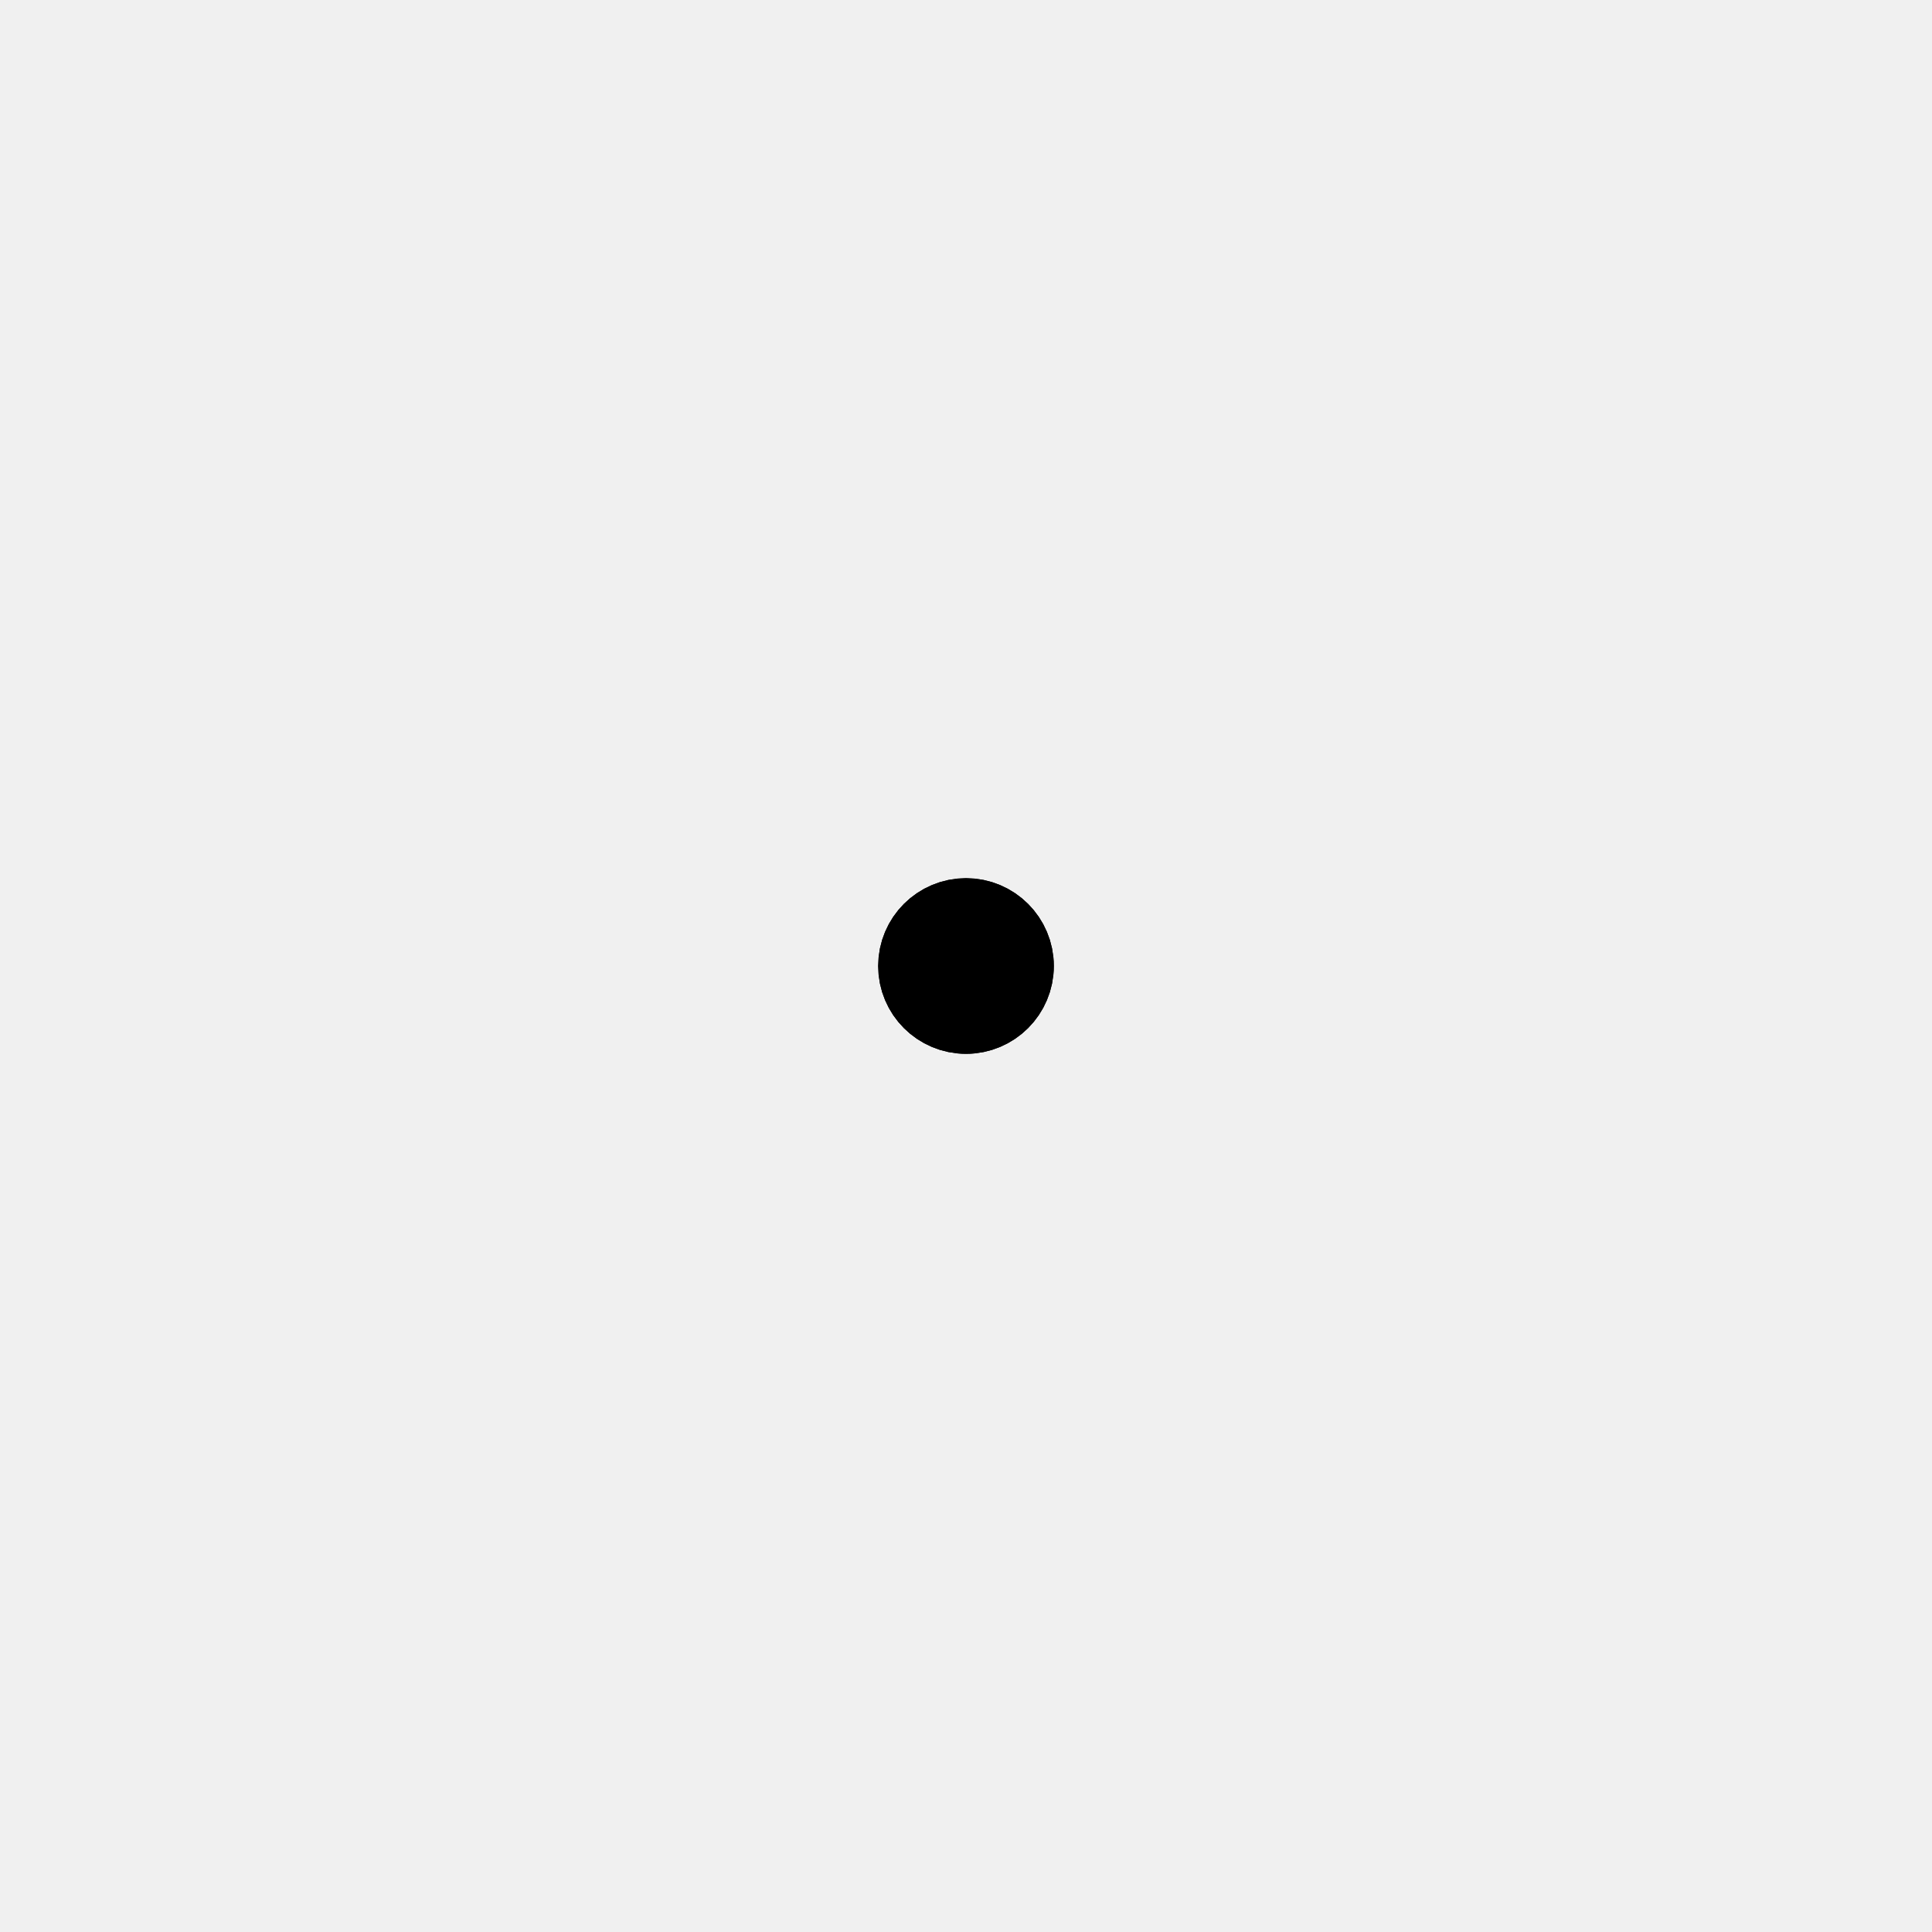
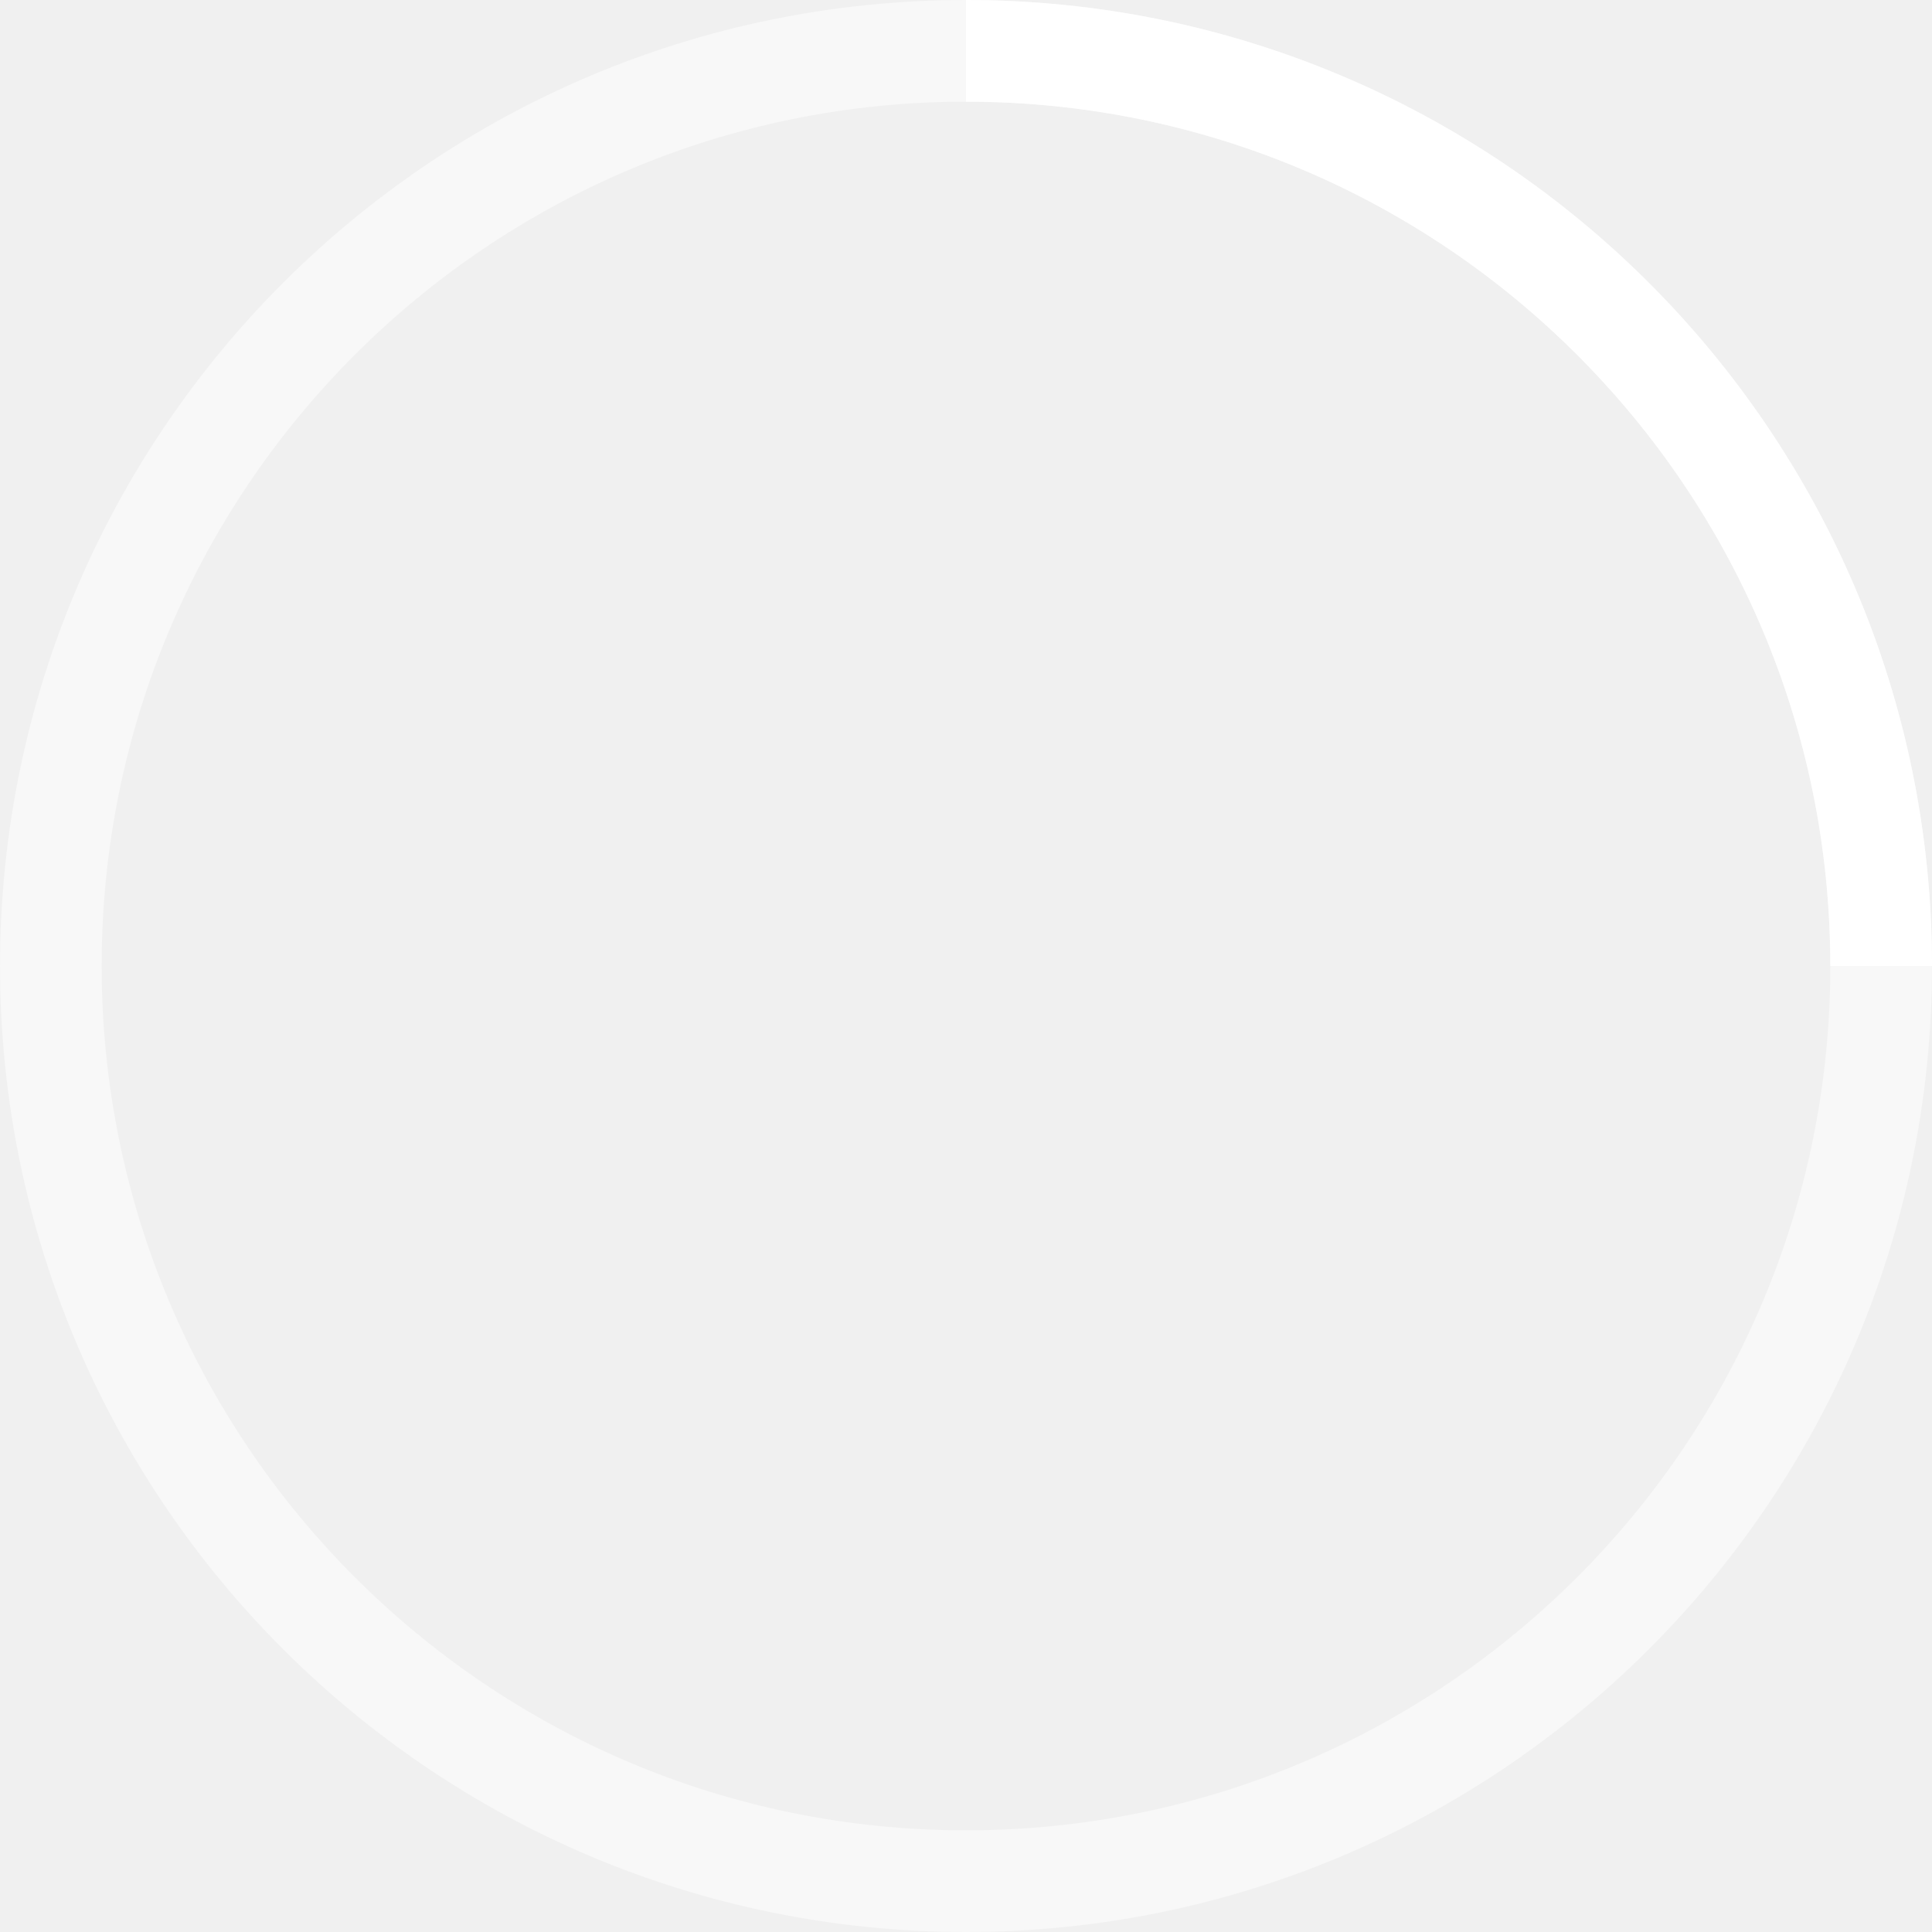
- <svg xmlns="http://www.w3.org/2000/svg" width="44" height="44" viewBox="0 0 44 44" stroke="currentColor">
-   <g fill="none" fill-rule="evenodd" stroke-width="2">
-     <circle cx="22" cy="22" r="1">
-       <animate attributeName="r" begin="0s" dur="1.8s" values="1; 20" calcMode="spline" keyTimes="0; 1" keySplines="0.165, 0.84, 0.44, 1" repeatCount="indefinite" />
-       <animate attributeName="stroke-opacity" begin="0s" dur="1.8s" values="1; 0" calcMode="spline" keyTimes="0; 1" keySplines="0.3, 0.61, 0.355, 1" repeatCount="indefinite" />
-     </circle>
-     <circle cx="22" cy="22" r="1">
-       <animate attributeName="r" begin="-0.9s" dur="1.8s" values="1; 20" calcMode="spline" keyTimes="0; 1" keySplines="0.165, 0.84, 0.44, 1" repeatCount="indefinite" />
-       <animate attributeName="stroke-opacity" begin="-0.9s" dur="1.8s" values="1; 0" calcMode="spline" keyTimes="0; 1" keySplines="0.3, 0.61, 0.355, 1" repeatCount="indefinite" />
-     </circle>
+ <svg xmlns="http://www.w3.org/2000/svg" width="38" height="38" viewBox="0 0 38 38" stroke="#fff">
+   <g fill="none" fill-rule="evenodd">
+     <g transform="translate(1 1)" stroke-width="2">
+       <circle stroke-opacity=".5" cx="18" cy="18" r="18" />
+       <path d="M36 18c0-9.94-8.06-18-18-18">
+         <animateTransform attributeName="transform" type="rotate" from="0 18 18" to="360 18 18" dur="1s" repeatCount="indefinite" />
+       </path>
+     </g>
  </g>
</svg>
